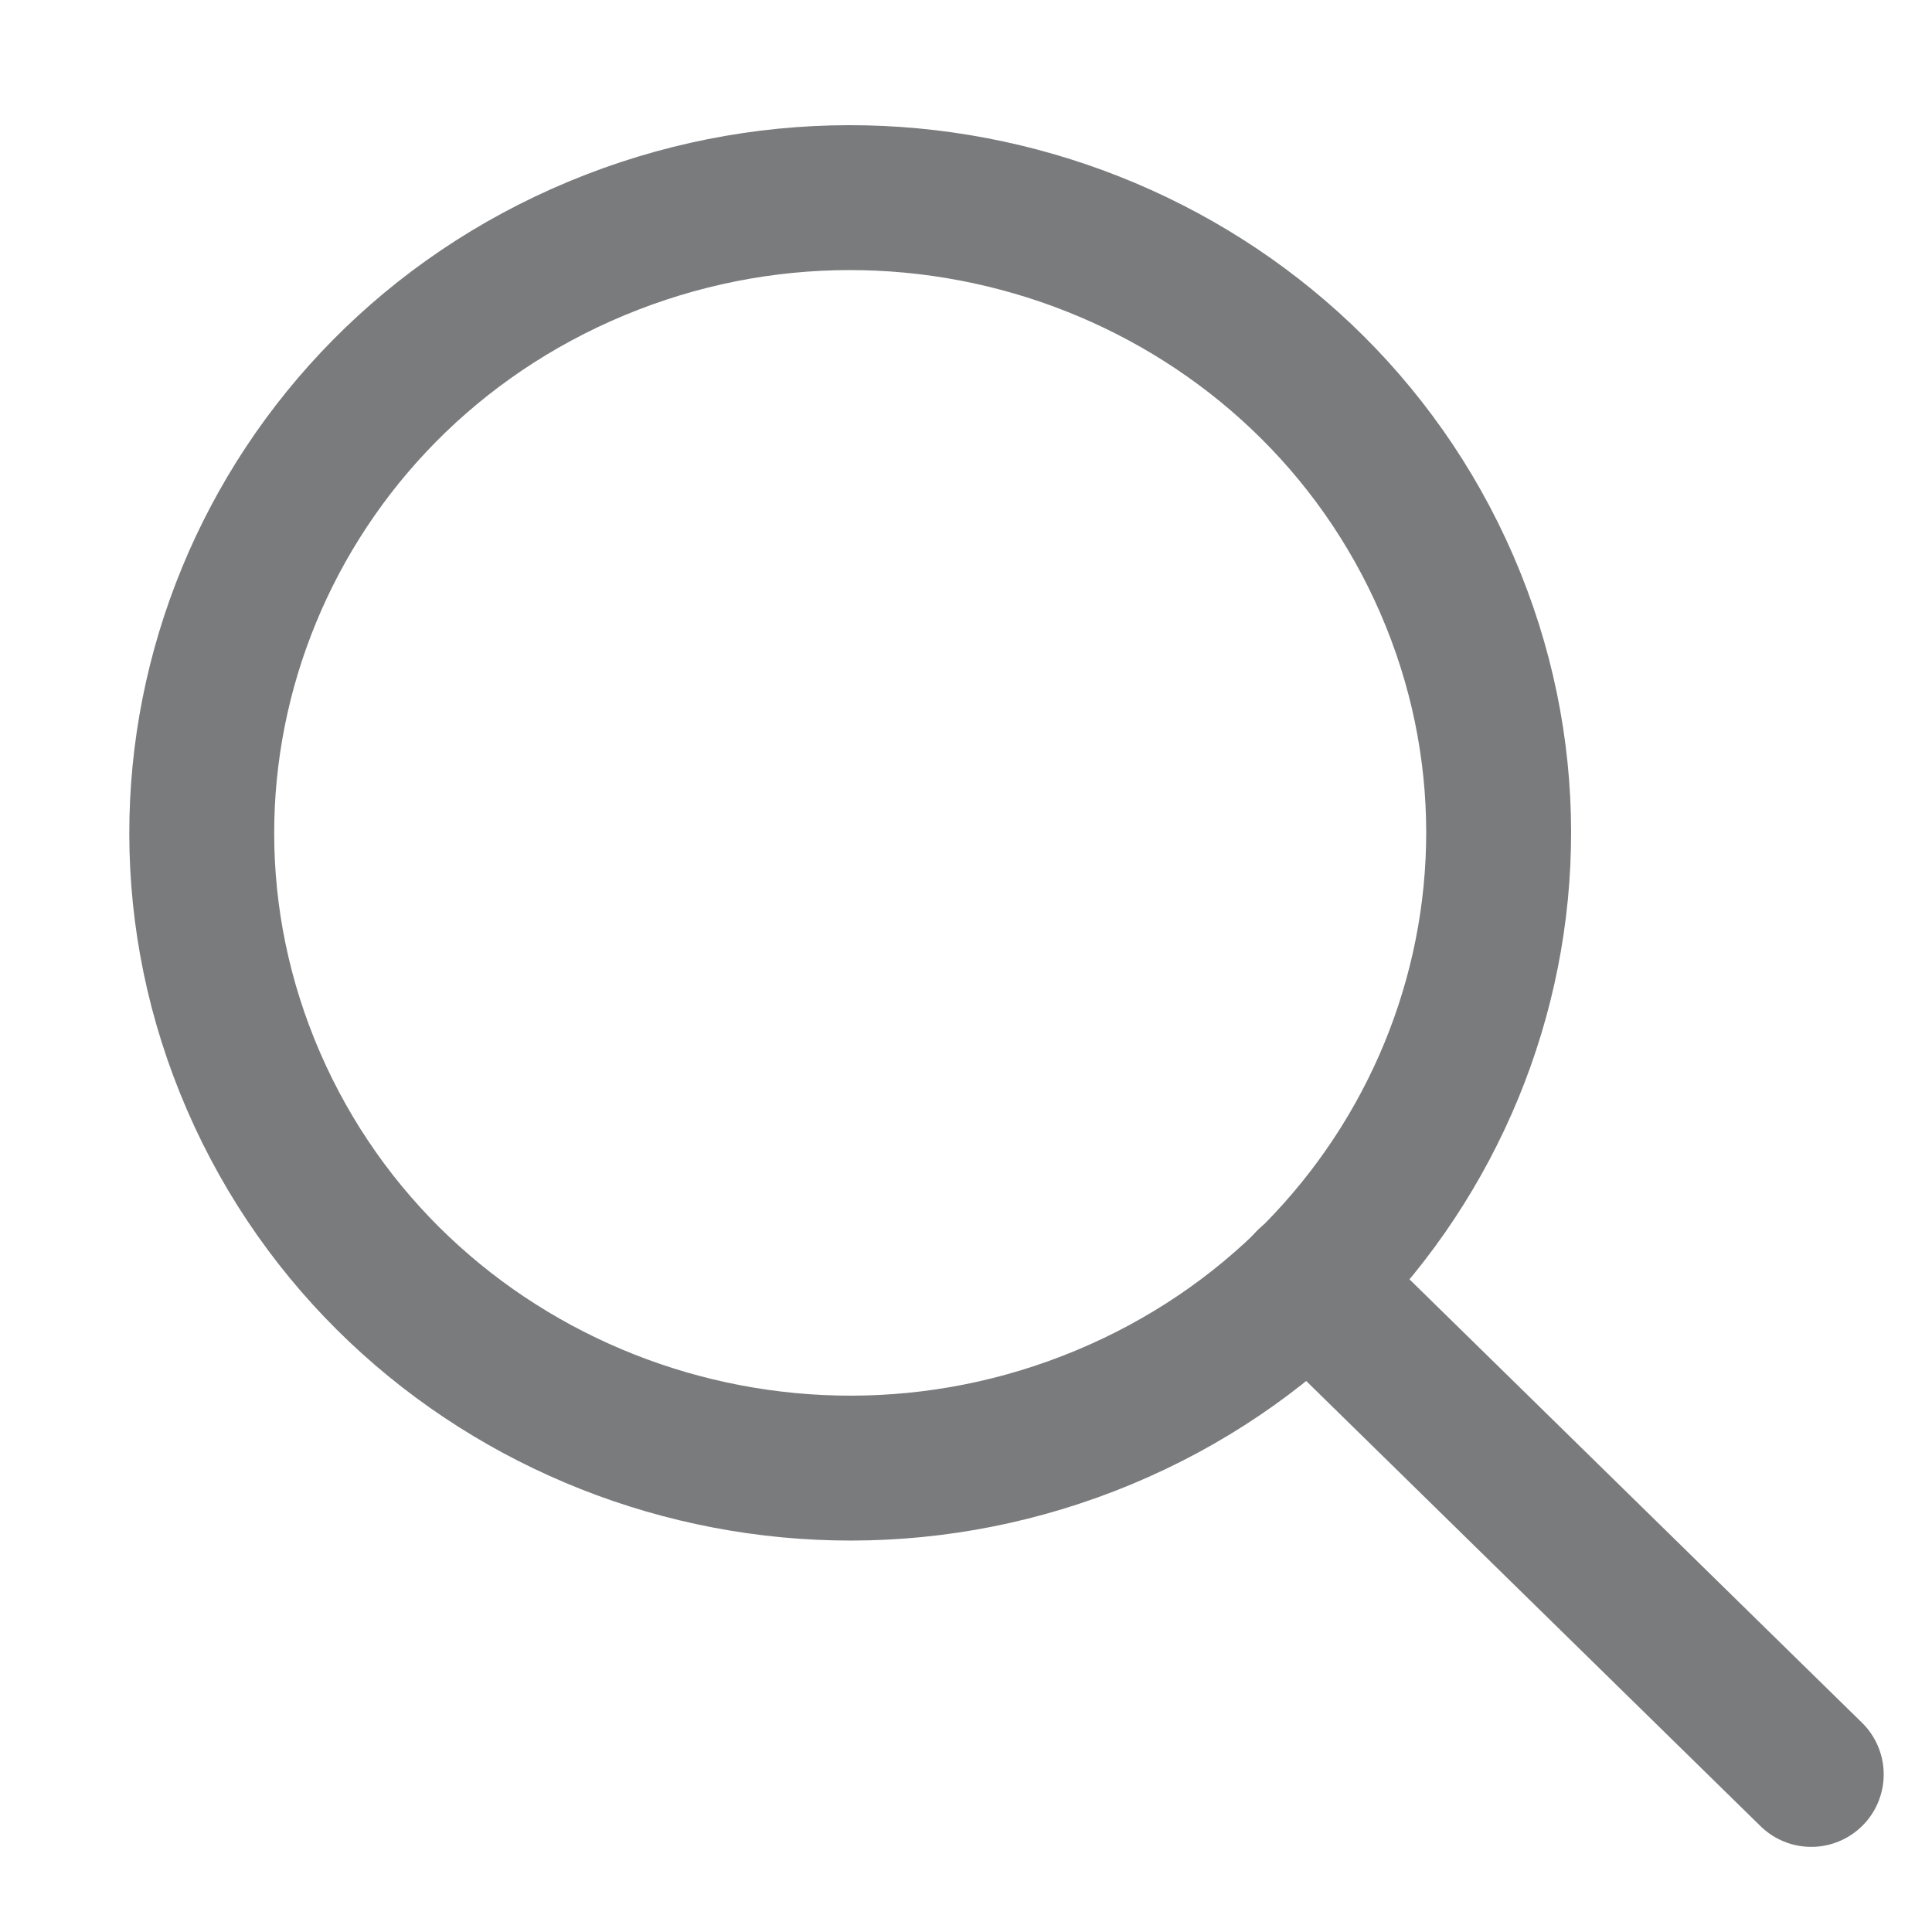
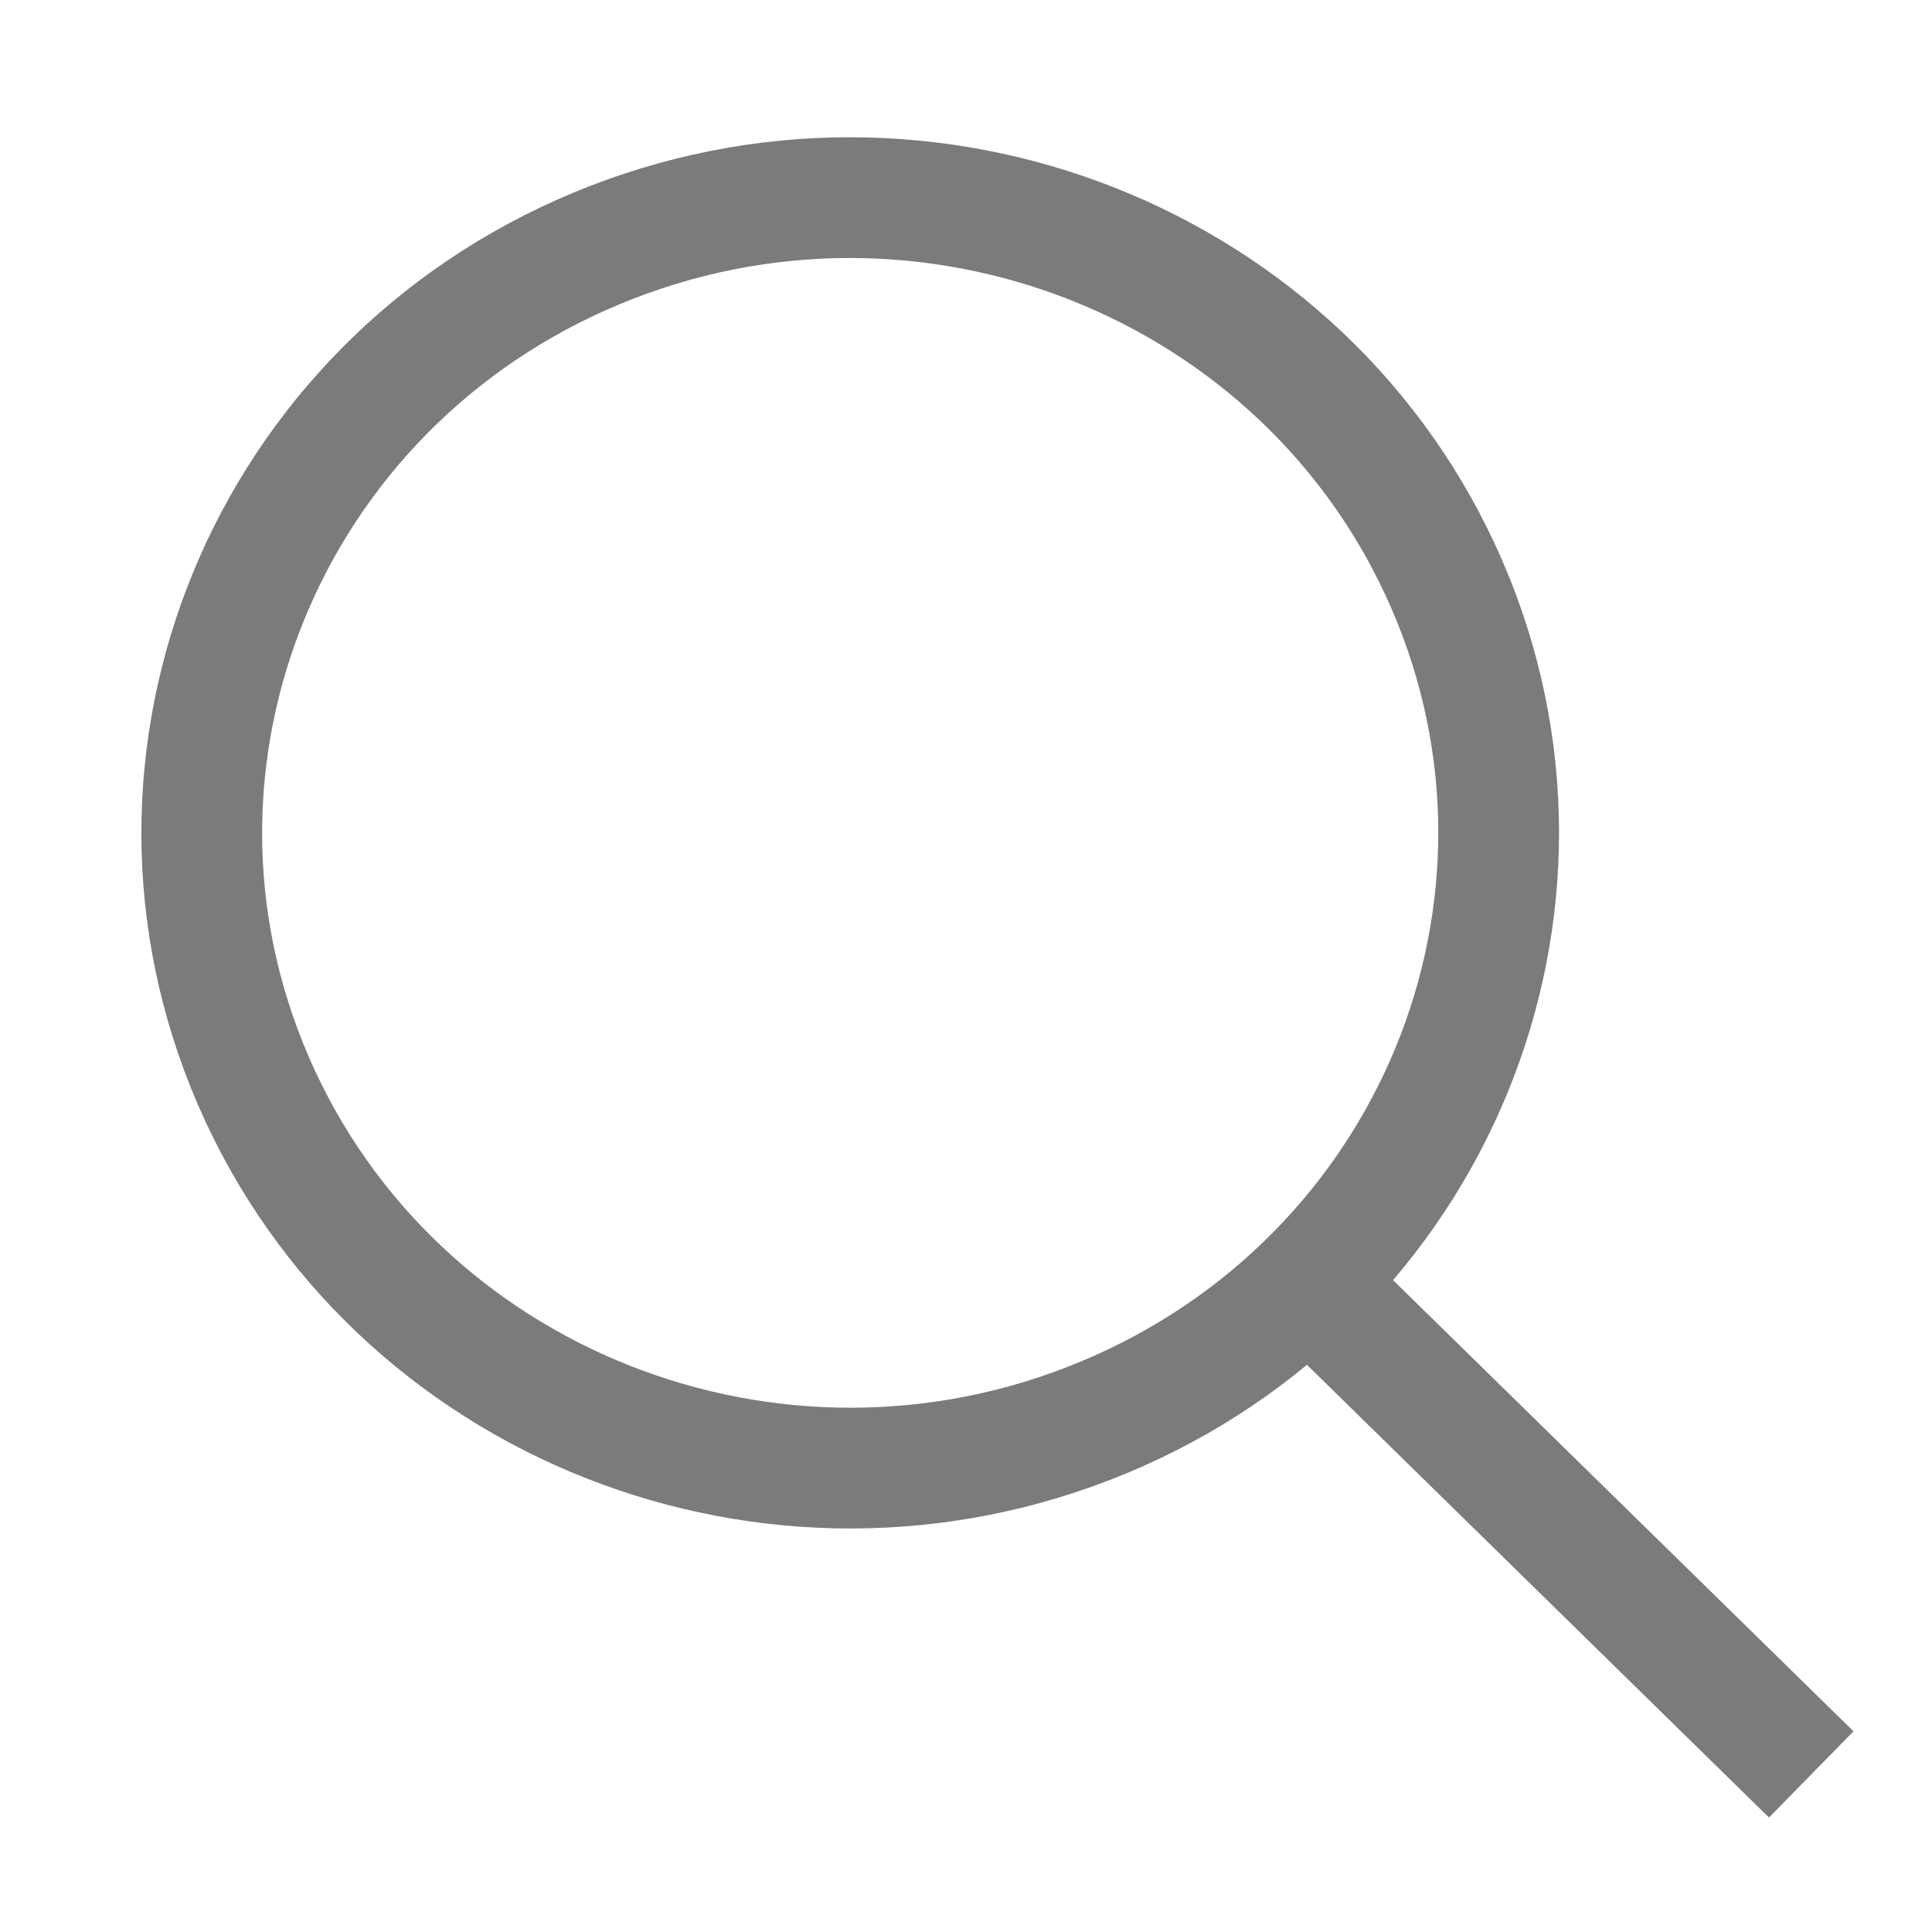
<svg xmlns="http://www.w3.org/2000/svg" width="16" height="16" viewBox="0 0 16 16" fill="none">
-   <path d="M10.836 10.615L15 14.695" stroke="#7A7B7D" stroke-width="1.2" stroke-linecap="round" stroke-linejoin="round" />
-   <path fill-rule="evenodd" clip-rule="evenodd" d="M9.141 11.738C11.87 10.602 13.142 7.514 11.982 4.84C10.822 2.167 7.67 0.921 4.941 2.057C2.212 3.193 0.94 6.281 2.1 8.955C3.26 11.628 6.412 12.874 9.141 11.738Z" stroke="#7A7B7D" stroke-width="1.2" stroke-linecap="round" stroke-linejoin="round" />
+   <path d="M10.836 10.615L15 14.695" stroke="#7A7B7D" strokeWidth="1.2" strokeLinecap="round" strokeLinejoin="round" />
+   <path fill-rule="evenodd" clipRule="evenodd" d="M9.141 11.738C11.87 10.602 13.142 7.514 11.982 4.84C10.822 2.167 7.67 0.921 4.941 2.057C2.212 3.193 0.94 6.281 2.1 8.955C3.26 11.628 6.412 12.874 9.141 11.738Z" stroke="#7A7B7D" strokeWidth="1.2" strokeLinecap="round" strokeLinejoin="round" />
</svg>
